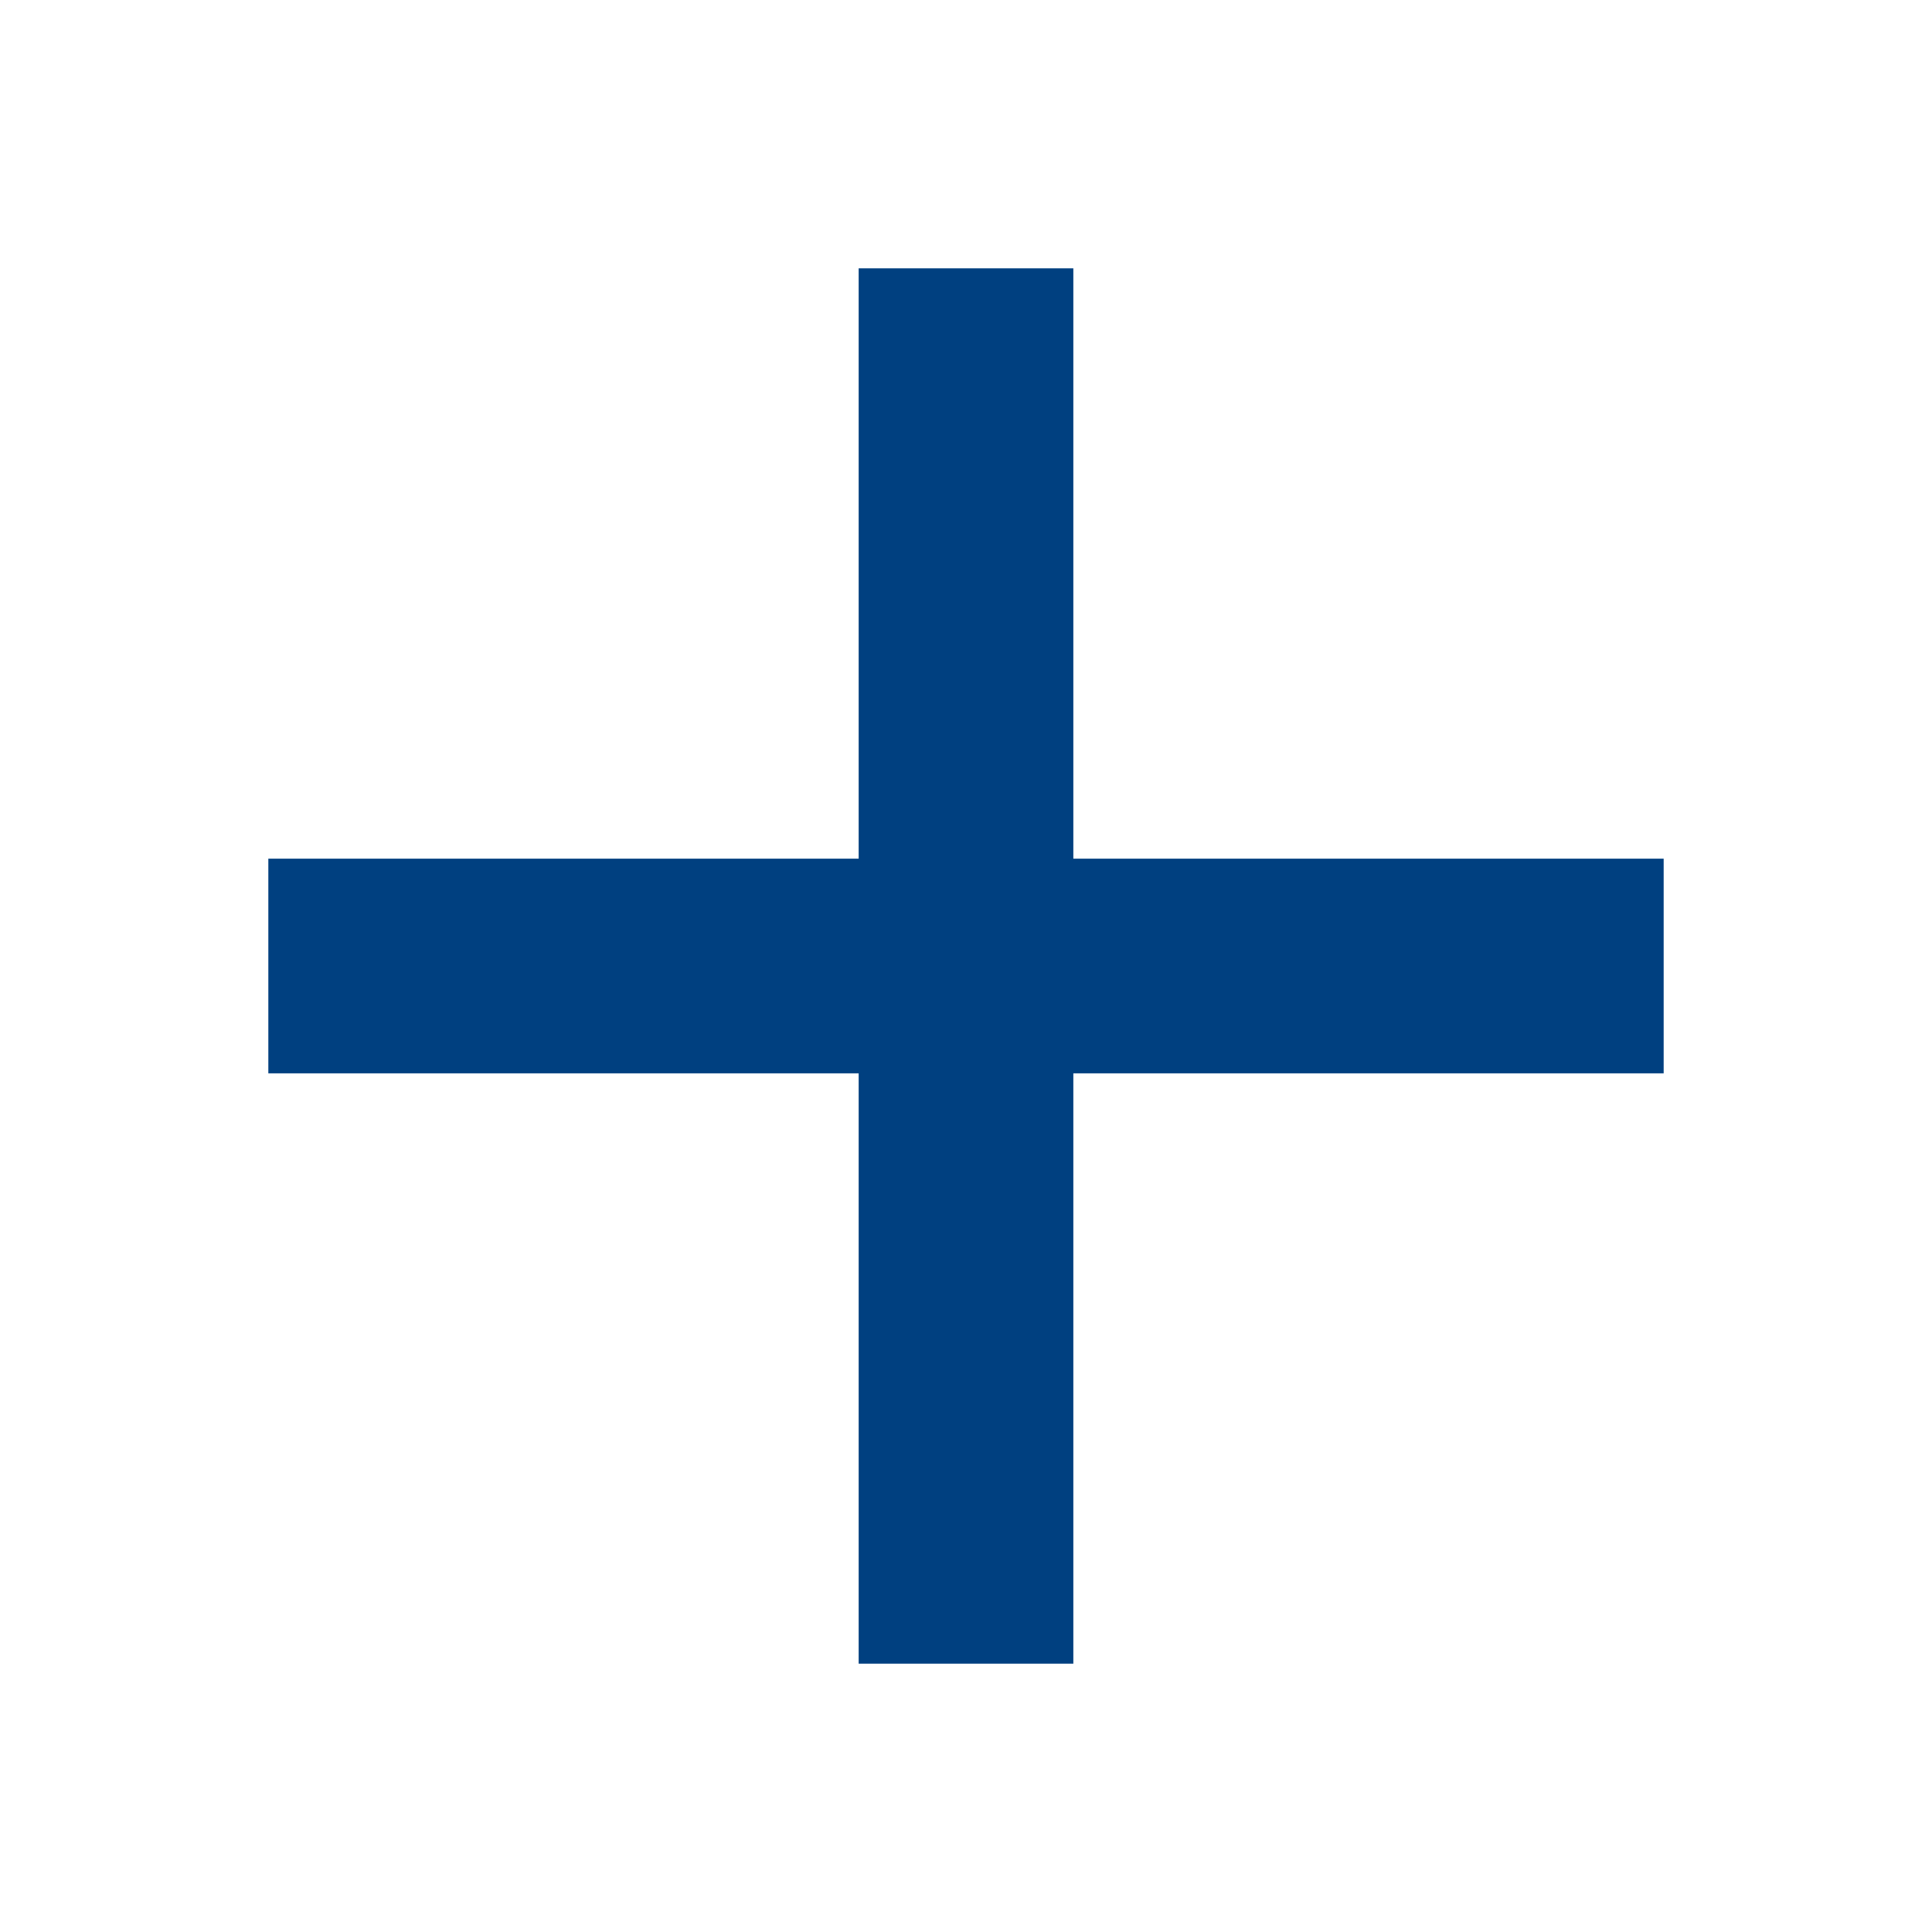
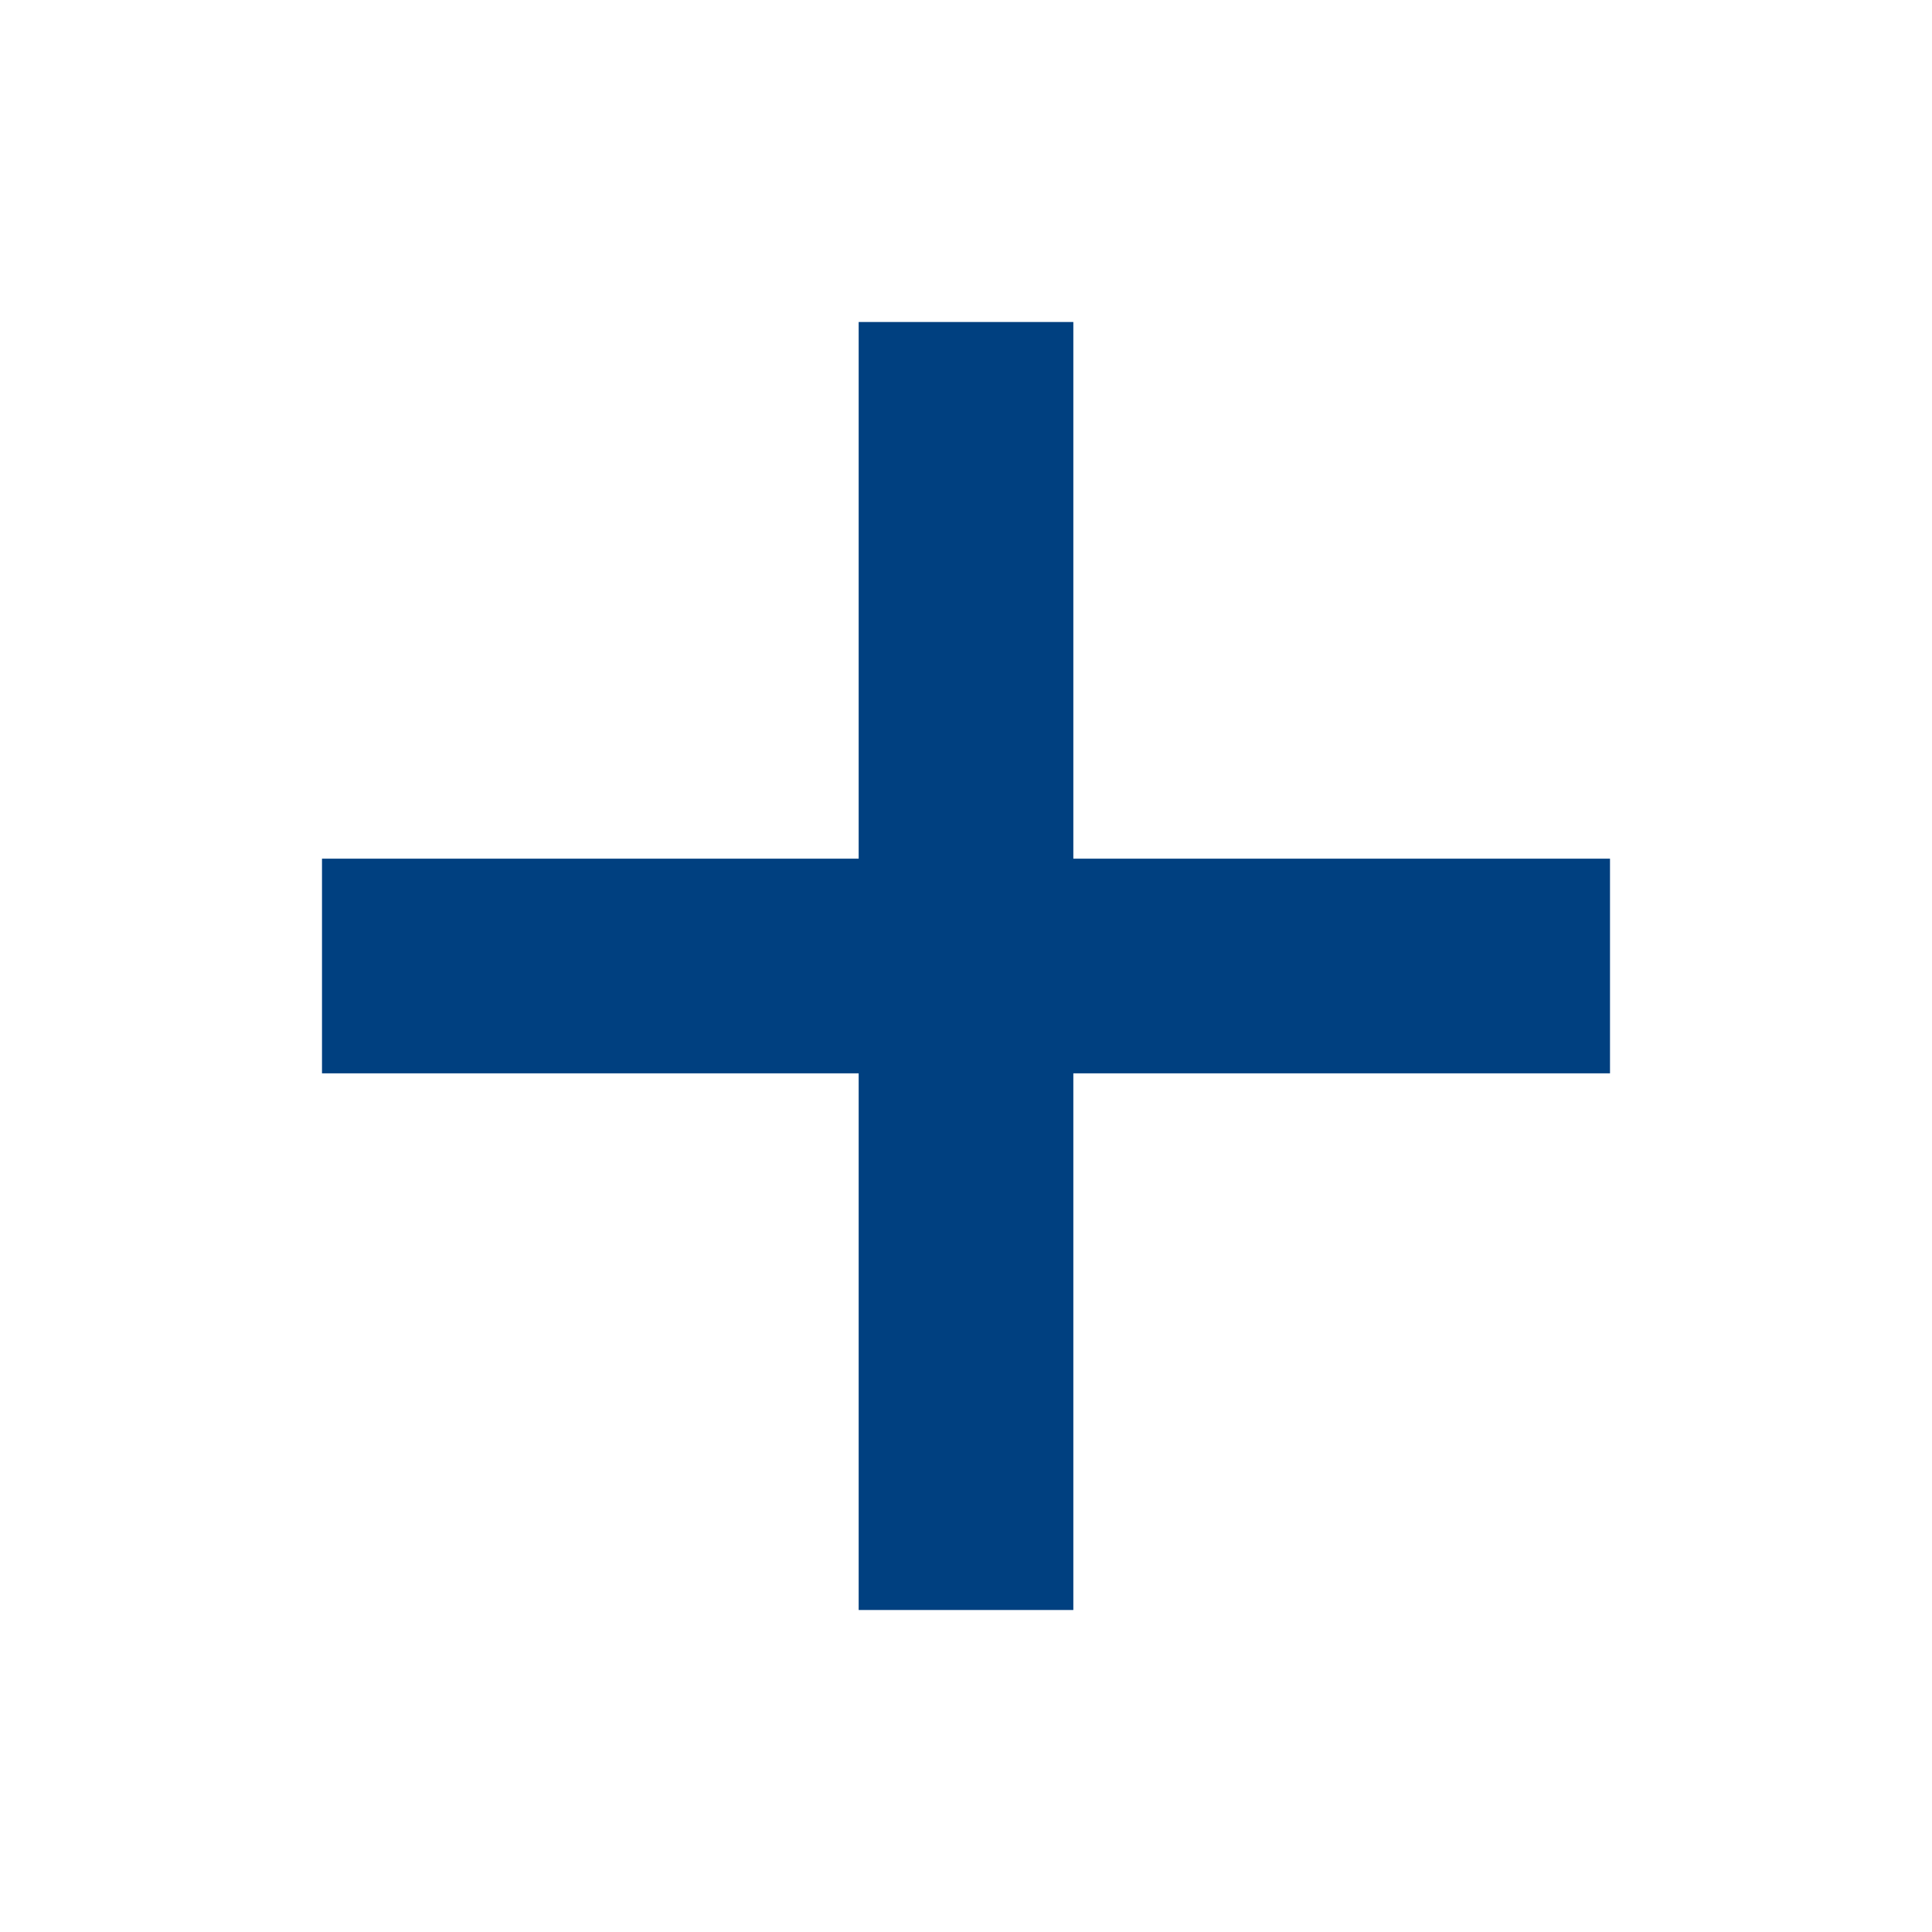
<svg xmlns="http://www.w3.org/2000/svg" width="36" height="36" viewBox="0 0 36 36" fill="none">
-   <rect x="16" y="5" width="4" height="26" fill="#004080" />
-   <rect x="5" y="20" width="4" height="26" transform="rotate(-90 5 20)" fill="#004080" />
+   <rect x="16" y="6" width="4" height="24" fill="#004080" />
+   <rect x="6" y="20" width="4" height="24" transform="rotate(-90 6 20)" fill="#004080" />
</svg>
